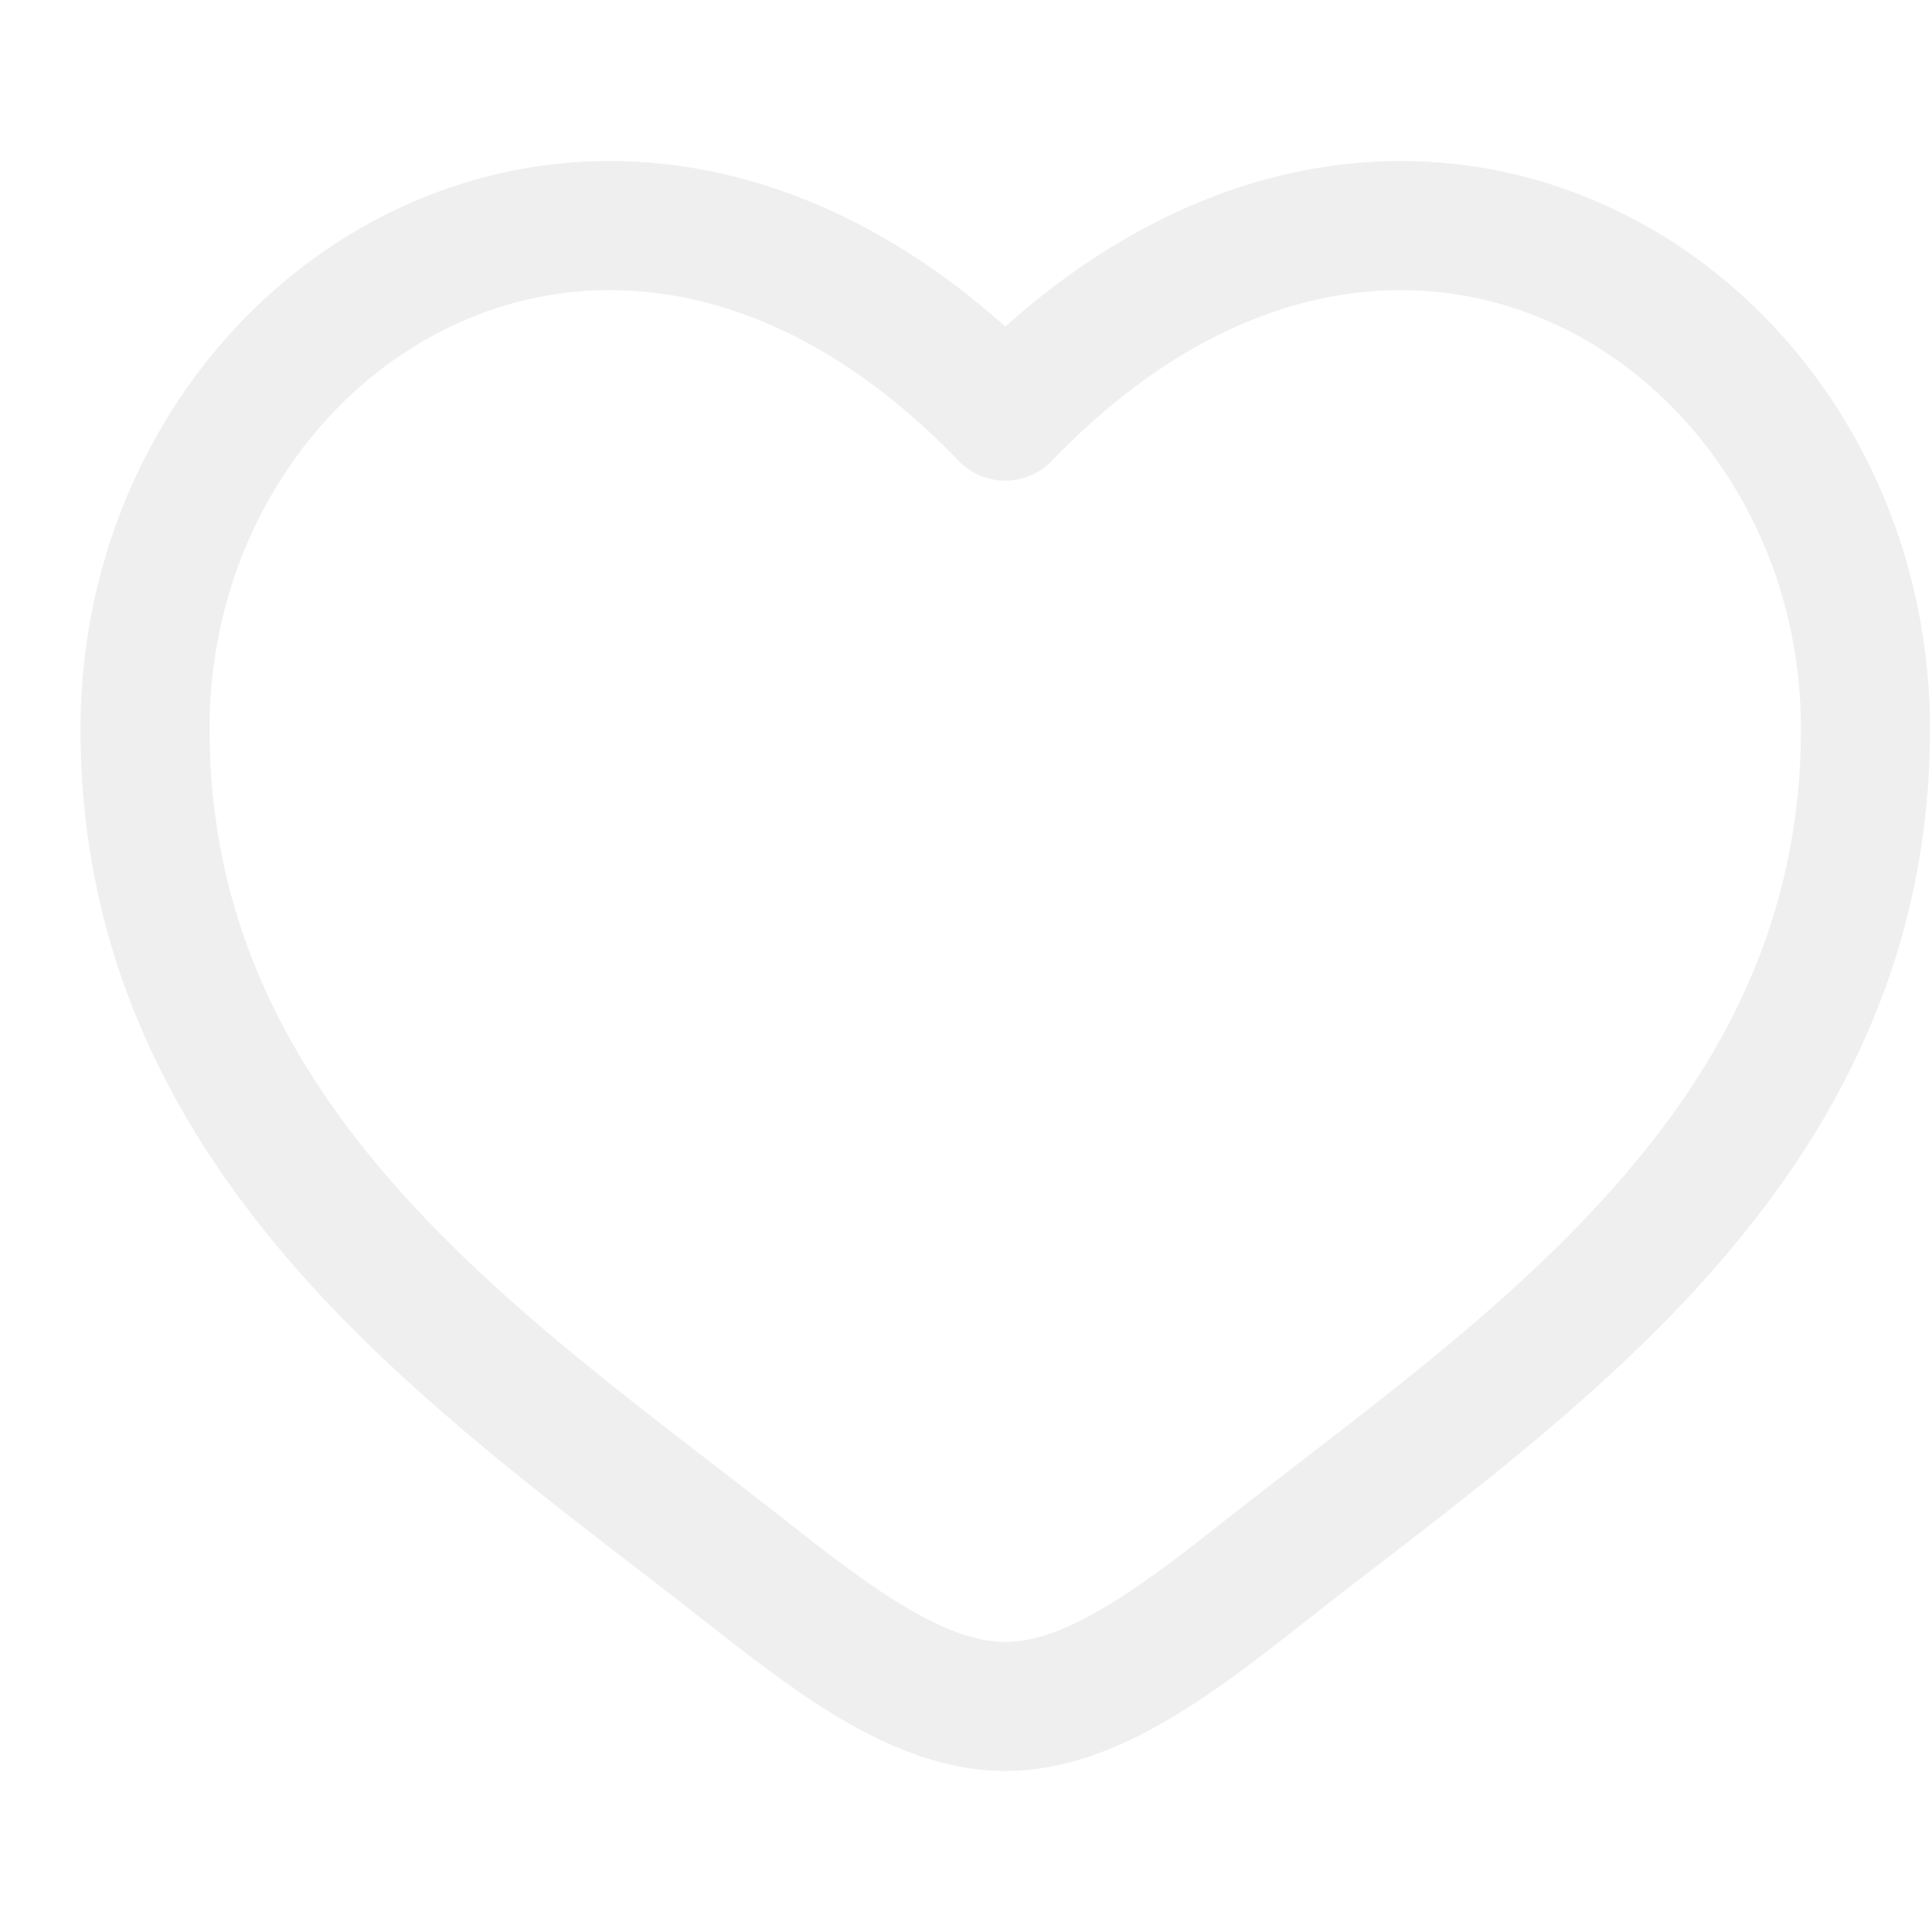
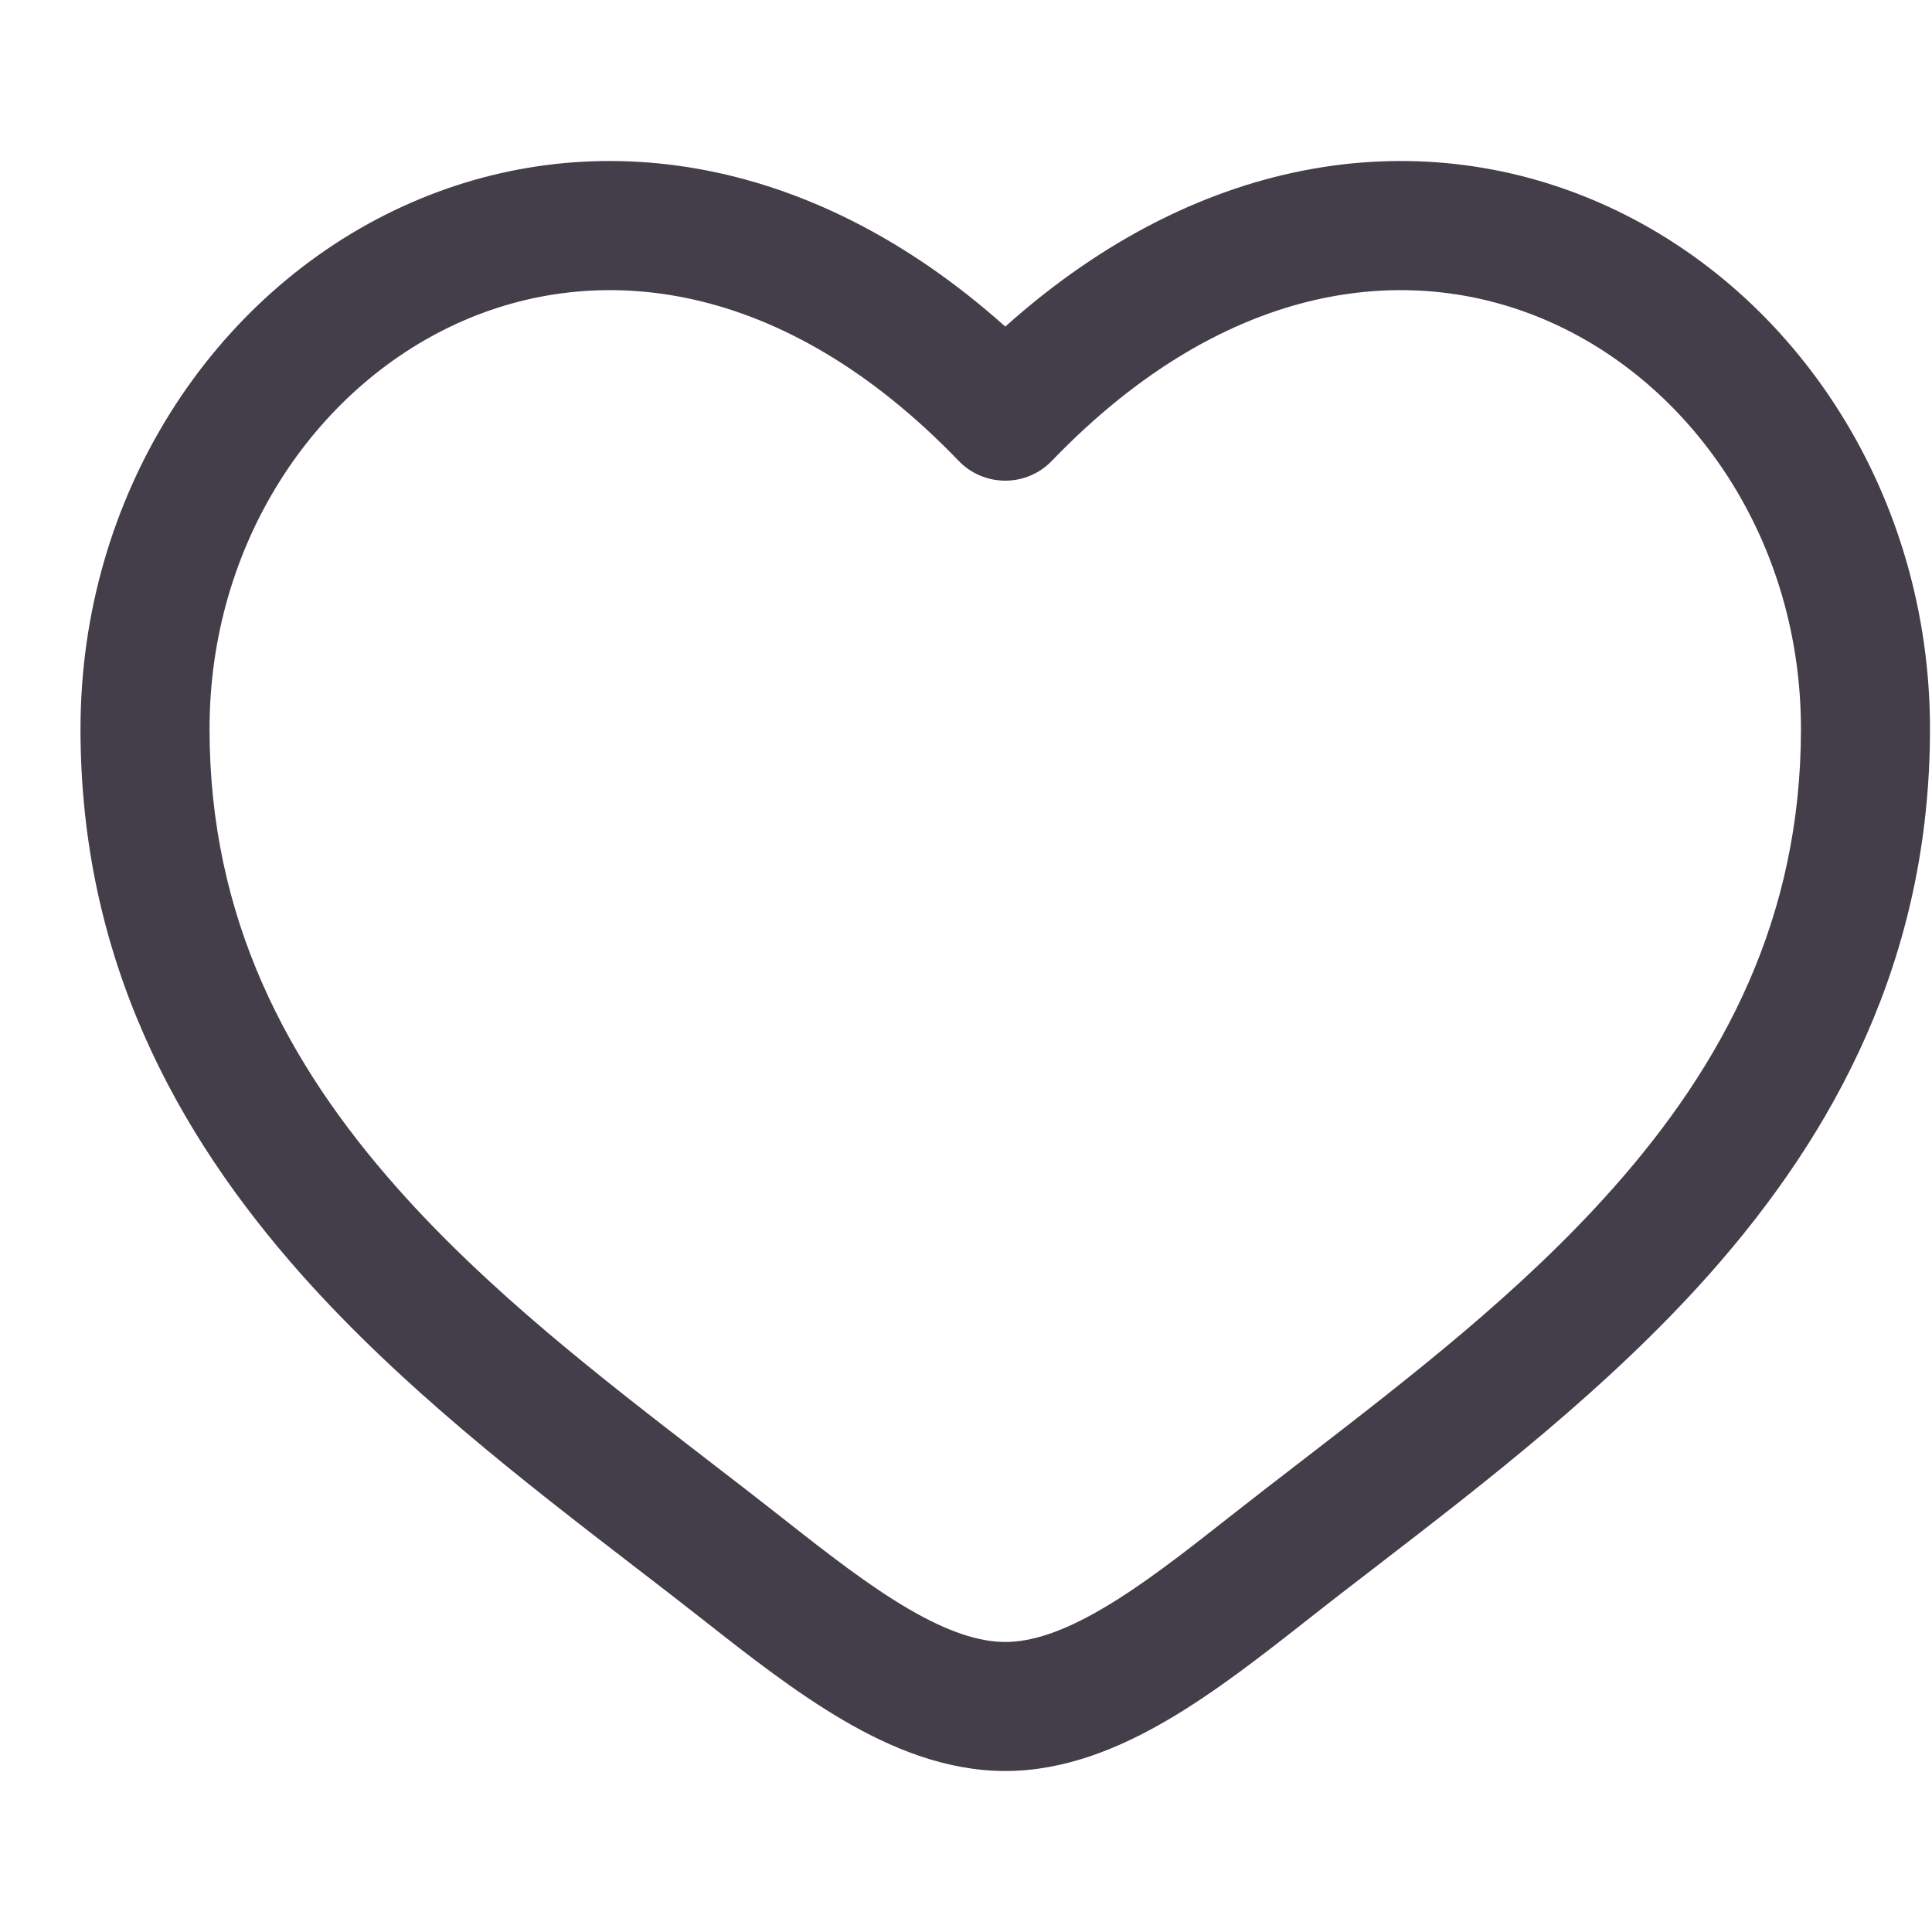
<svg xmlns="http://www.w3.org/2000/svg" width="24" height="24" viewBox="0 0 24 24" fill="none">
-   <path fill-rule="evenodd" clip-rule="evenodd" d="M5.675 4.02C3.902 4.83 2.603 6.757 2.603 9.056C2.603 11.404 3.564 13.214 4.941 14.765C6.077 16.044 7.451 17.103 8.791 18.137C9.11 18.382 9.426 18.626 9.737 18.871C10.299 19.314 10.801 19.703 11.284 19.985C11.768 20.268 12.157 20.397 12.488 20.397C12.819 20.397 13.208 20.268 13.691 19.985C14.175 19.703 14.676 19.314 15.238 18.871C15.549 18.626 15.866 18.382 16.184 18.137C17.524 17.103 18.899 16.044 20.034 14.765C21.412 13.214 22.372 11.404 22.372 9.056C22.372 6.757 21.074 4.83 19.301 4.02C17.578 3.232 15.264 3.441 13.065 5.726C12.914 5.883 12.706 5.971 12.488 5.971C12.27 5.971 12.061 5.883 11.91 5.726C9.711 3.441 7.397 3.232 5.675 4.02ZM12.488 4.057C10.017 1.846 7.25 1.537 5.008 2.562C2.64 3.644 1 6.158 1 9.056C1 11.904 2.187 14.077 3.743 15.83C4.989 17.233 6.514 18.407 7.861 19.445C8.167 19.68 8.463 19.908 8.745 20.13C9.292 20.561 9.88 21.021 10.475 21.369C11.07 21.717 11.75 22 12.488 22C13.225 22 13.905 21.717 14.5 21.369C15.096 21.021 15.683 20.561 16.231 20.13C16.512 19.908 16.808 19.68 17.114 19.445C18.461 18.407 19.986 17.233 21.233 15.83C22.789 14.077 23.975 11.904 23.975 9.056C23.975 6.158 22.335 3.644 19.967 2.562C17.725 1.537 14.958 1.846 12.488 4.057Z" fill="#EFEFEF" />
+   <path fill-rule="evenodd" clip-rule="evenodd" d="M5.675 4.02C3.902 4.83 2.603 6.757 2.603 9.056C2.603 11.404 3.564 13.214 4.941 14.765C6.077 16.044 7.451 17.103 8.791 18.137C9.11 18.382 9.426 18.626 9.737 18.871C10.299 19.314 10.801 19.703 11.284 19.985C11.768 20.268 12.157 20.397 12.488 20.397C12.819 20.397 13.208 20.268 13.691 19.985C14.175 19.703 14.676 19.314 15.238 18.871C15.549 18.626 15.866 18.382 16.184 18.137C17.524 17.103 18.899 16.044 20.034 14.765C21.412 13.214 22.372 11.404 22.372 9.056C22.372 6.757 21.074 4.83 19.301 4.02C17.578 3.232 15.264 3.441 13.065 5.726C12.914 5.883 12.706 5.971 12.488 5.971C12.27 5.971 12.061 5.883 11.91 5.726C9.711 3.441 7.397 3.232 5.675 4.02ZM12.488 4.057C10.017 1.846 7.25 1.537 5.008 2.562C2.64 3.644 1 6.158 1 9.056C1 11.904 2.187 14.077 3.743 15.83C4.989 17.233 6.514 18.407 7.861 19.445C8.167 19.68 8.463 19.908 8.745 20.13C9.292 20.561 9.88 21.021 10.475 21.369C11.07 21.717 11.75 22 12.488 22C13.225 22 13.905 21.717 14.5 21.369C15.096 21.021 15.683 20.561 16.231 20.13C16.512 19.908 16.808 19.68 17.114 19.445C18.461 18.407 19.986 17.233 21.233 15.83C22.789 14.077 23.975 11.904 23.975 9.056C23.975 6.158 22.335 3.644 19.967 2.562C17.725 1.537 14.958 1.846 12.488 4.057Z" fill="#433e49" />
</svg>
